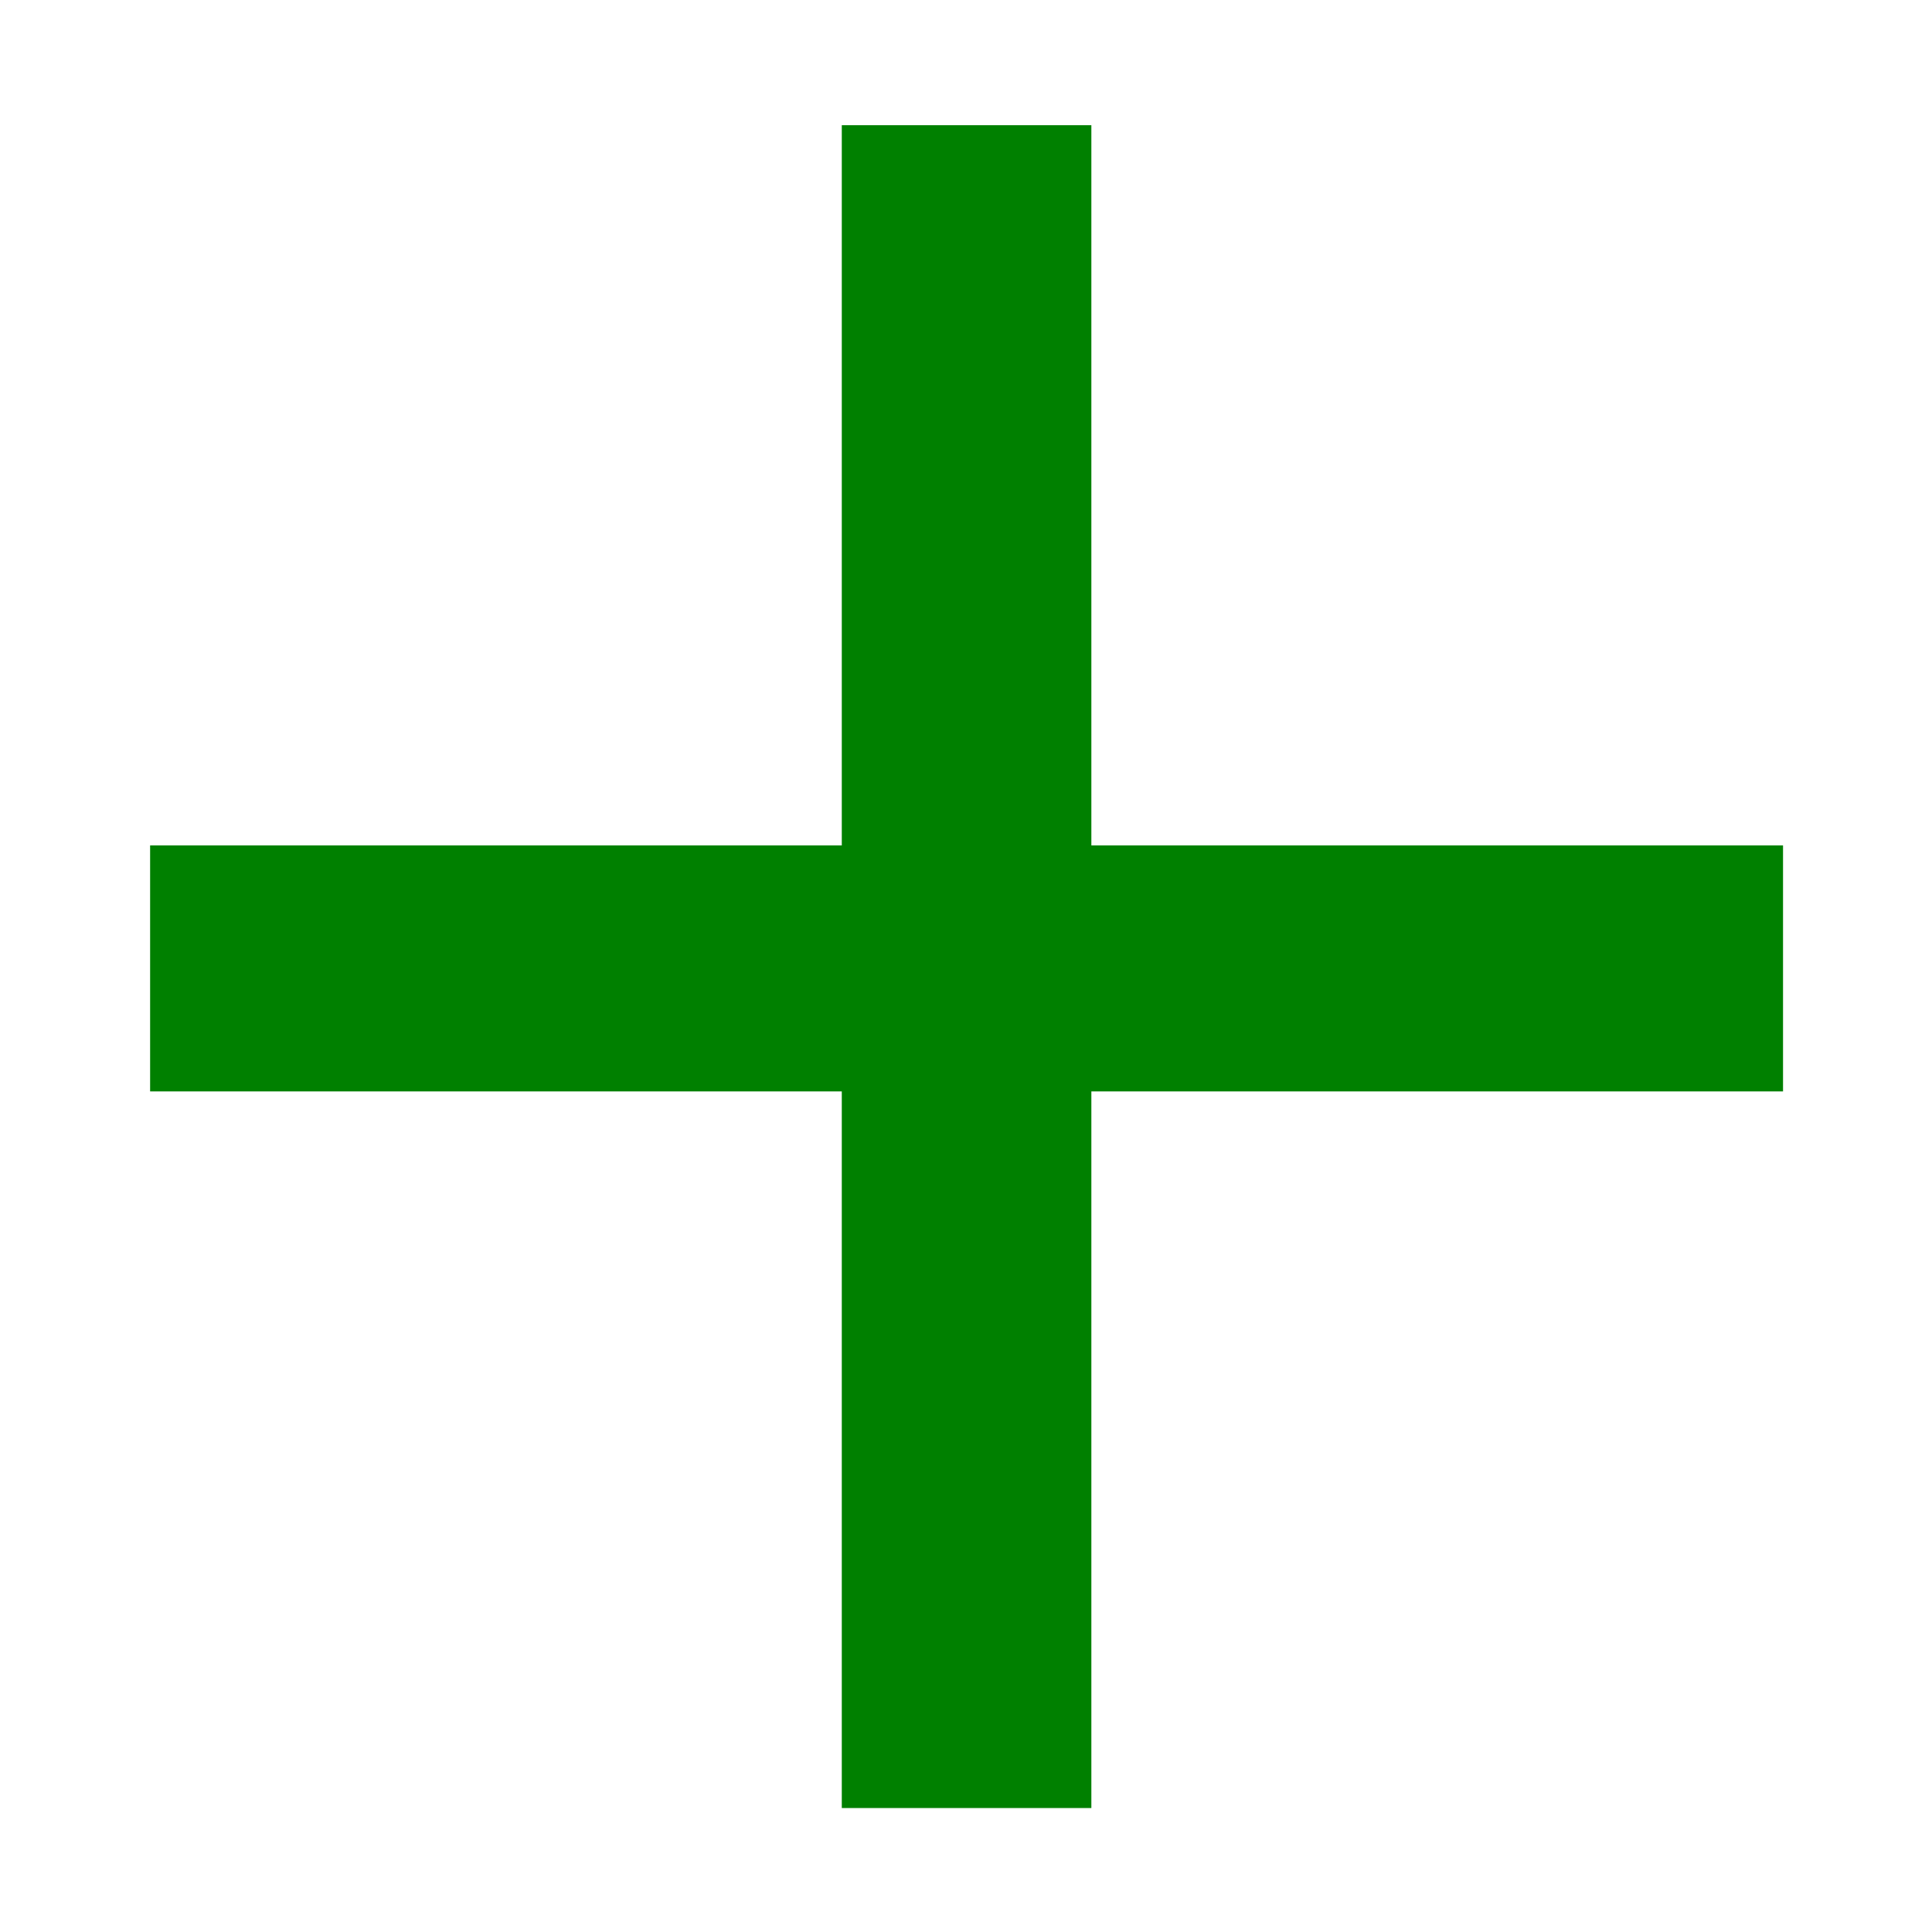
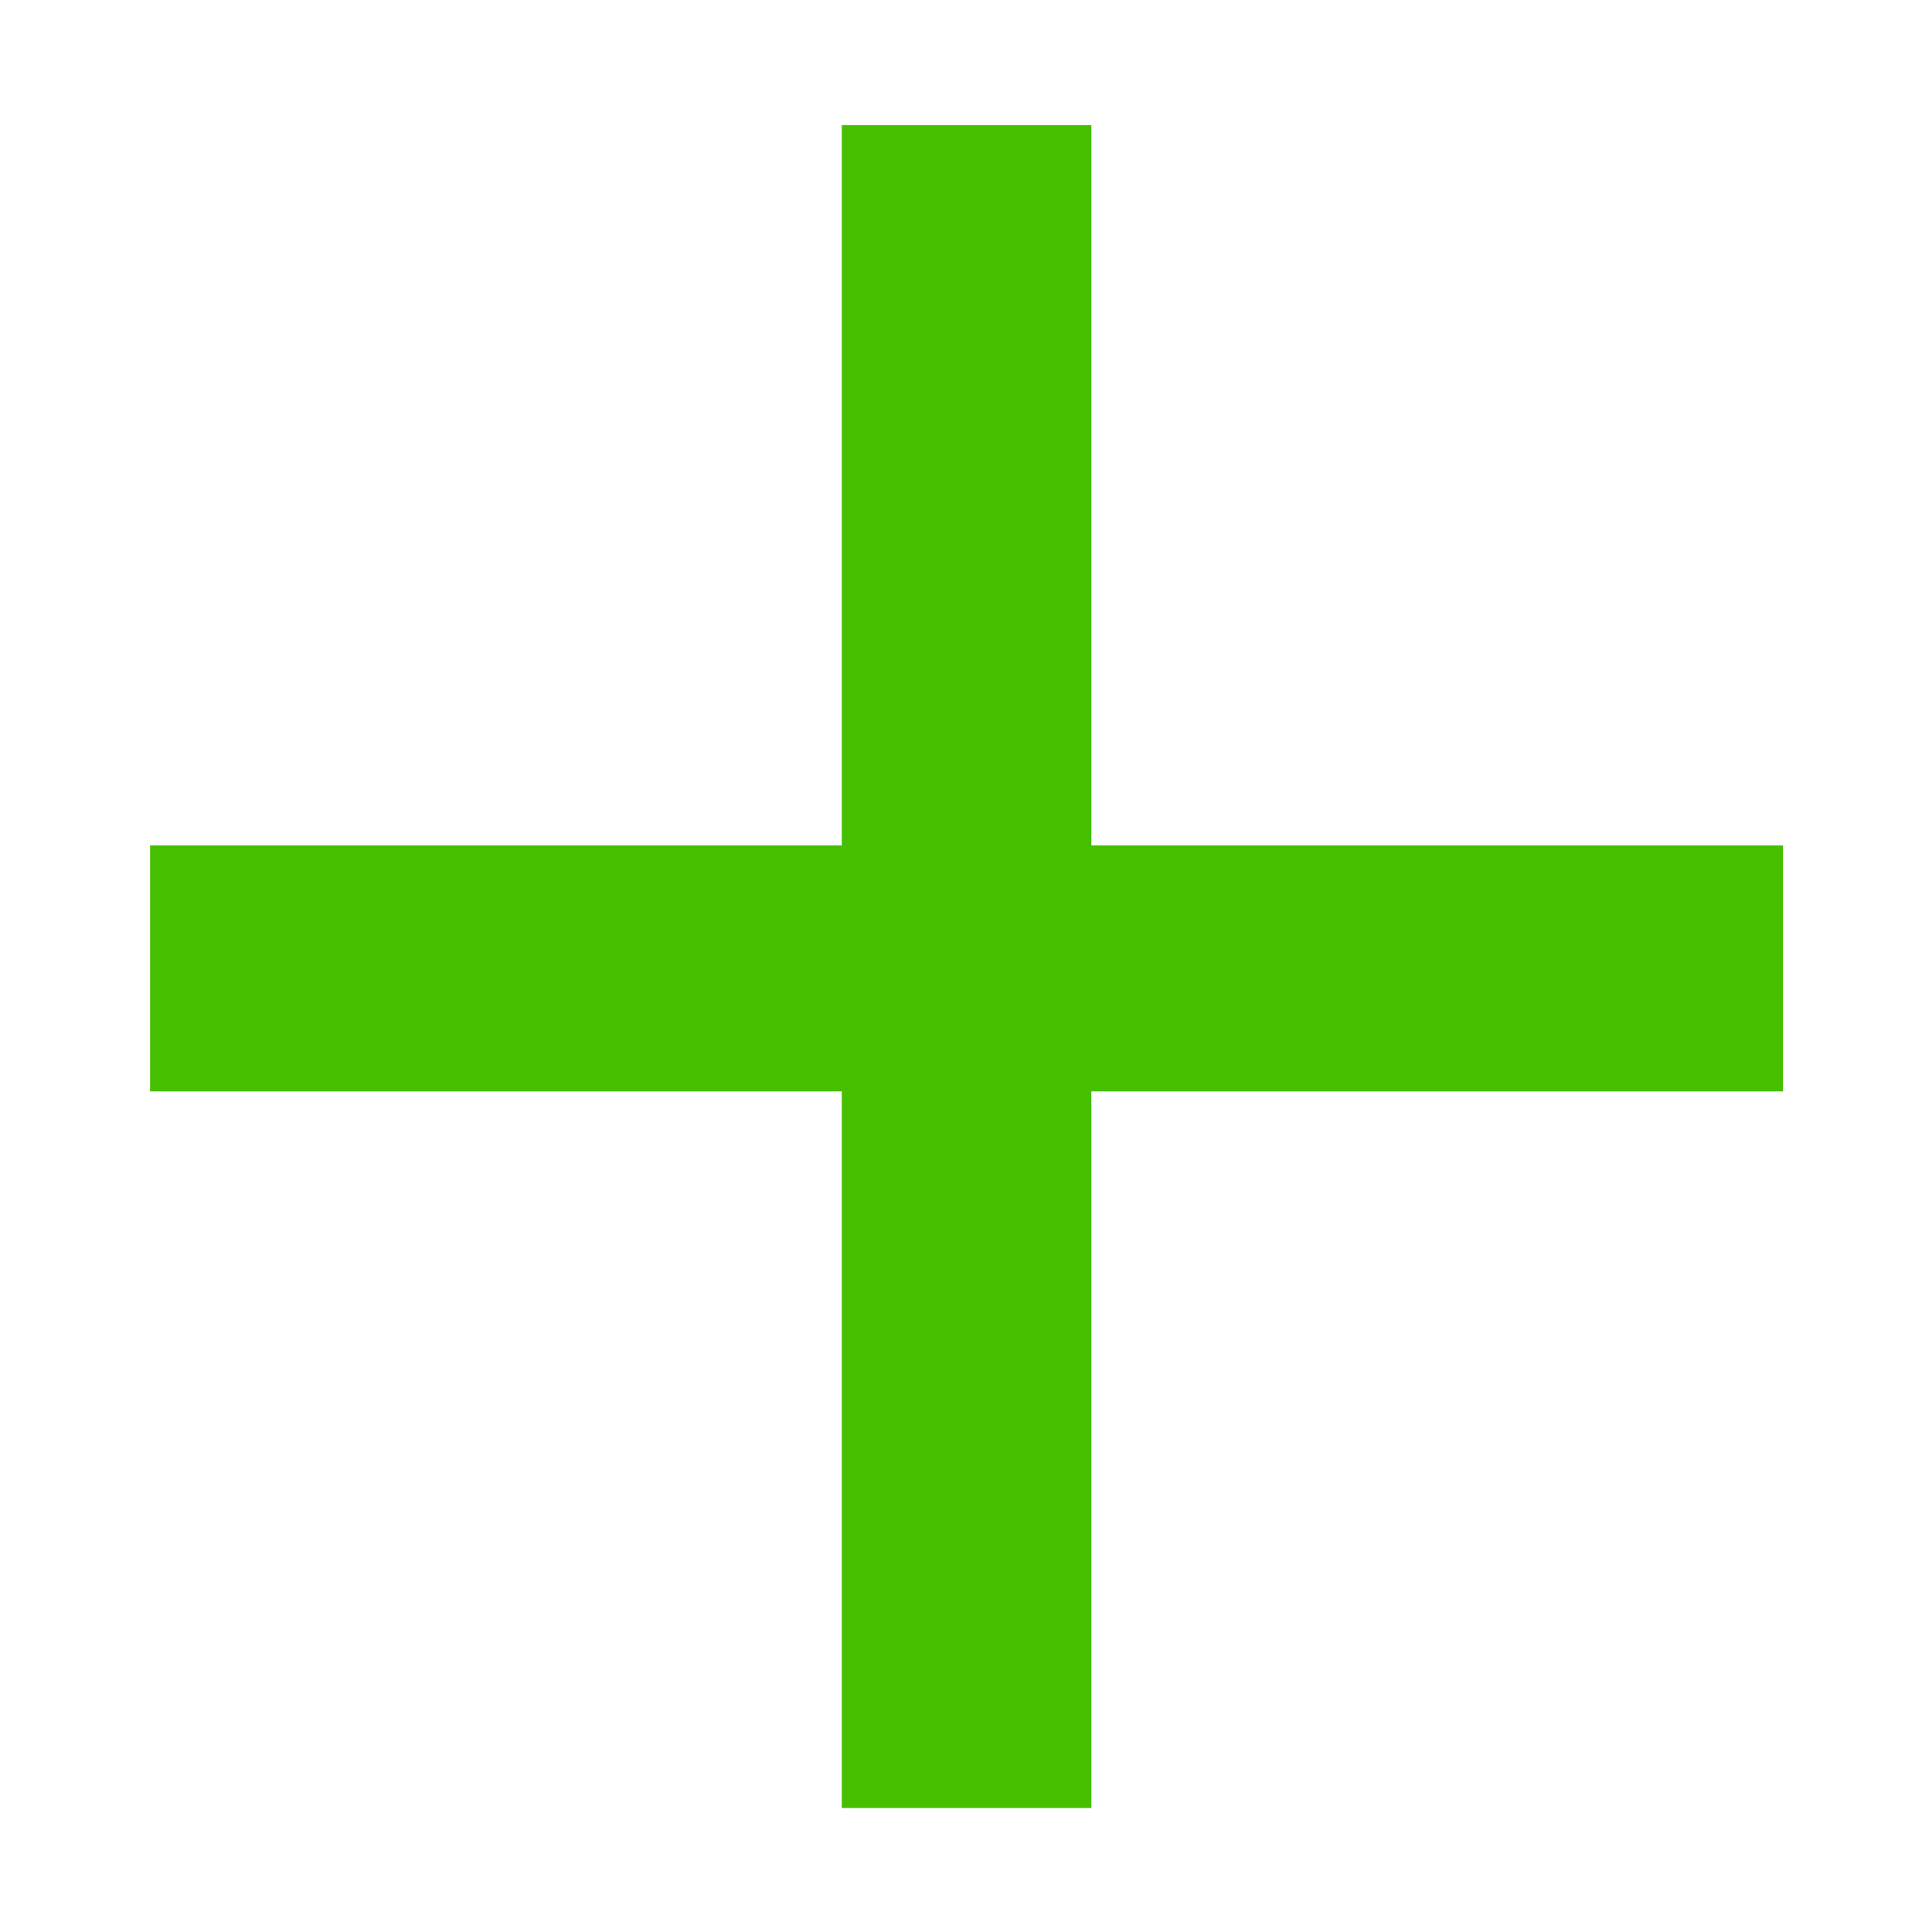
<svg xmlns="http://www.w3.org/2000/svg" width="8.467mm" height="8.467mm" viewBox="0 0 8.467 8.467" version="1.1" id="svg1">
  <defs id="defs1" />
-   <g id="layer1" transform="translate(-38.32258,-63.74814)">
-     <text xml:space="preserve" style="font-style:italic;font-size:15.233px;font-family:Monospace;-inkscape-font-specification:'Monospace Italic';text-align:start;writing-mode:lr-tb;direction:ltr;text-anchor:start;fill:#008000;fill-opacity:1;stroke:none;stroke-width:0.96;stroke-opacity:1" x="38.215" y="73.359" id="text1">
-       <tspan id="tspan1" style="font-style:normal;font-variant:normal;font-weight:normal;font-stretch:normal;font-family:'Noto Sans Brahmi';-inkscape-font-specification:'Noto Sans Brahmi';fill:#008000;fill-opacity:1;stroke:none;stroke-width:0.96" x="38.215" y="73.359">+</tspan>
+   <g id="layer1" transform="translate(-38.32258,-63.74814)" style="fill:#45bf00;fill-opacity:1">
+     <text xml:space="preserve" style="font-style:italic;font-size:15.233px;font-family:Monospace;-inkscape-font-specification:'Monospace Italic';text-align:start;writing-mode:lr-tb;direction:ltr;text-anchor:start;fill:#45bf00;fill-opacity:1;stroke:none;stroke-width:0.96;stroke-opacity:1" x="38.215" y="73.359" id="text1">
+       <tspan id="tspan1" style="font-style:normal;font-variant:normal;font-weight:normal;font-stretch:normal;font-family:'Noto Sans Brahmi';-inkscape-font-specification:'Noto Sans Brahmi';fill:#45bf00;fill-opacity:1;stroke:none;stroke-width:0.96" x="38.215" y="73.359">+</tspan>
    </text>
  </g>
</svg>
